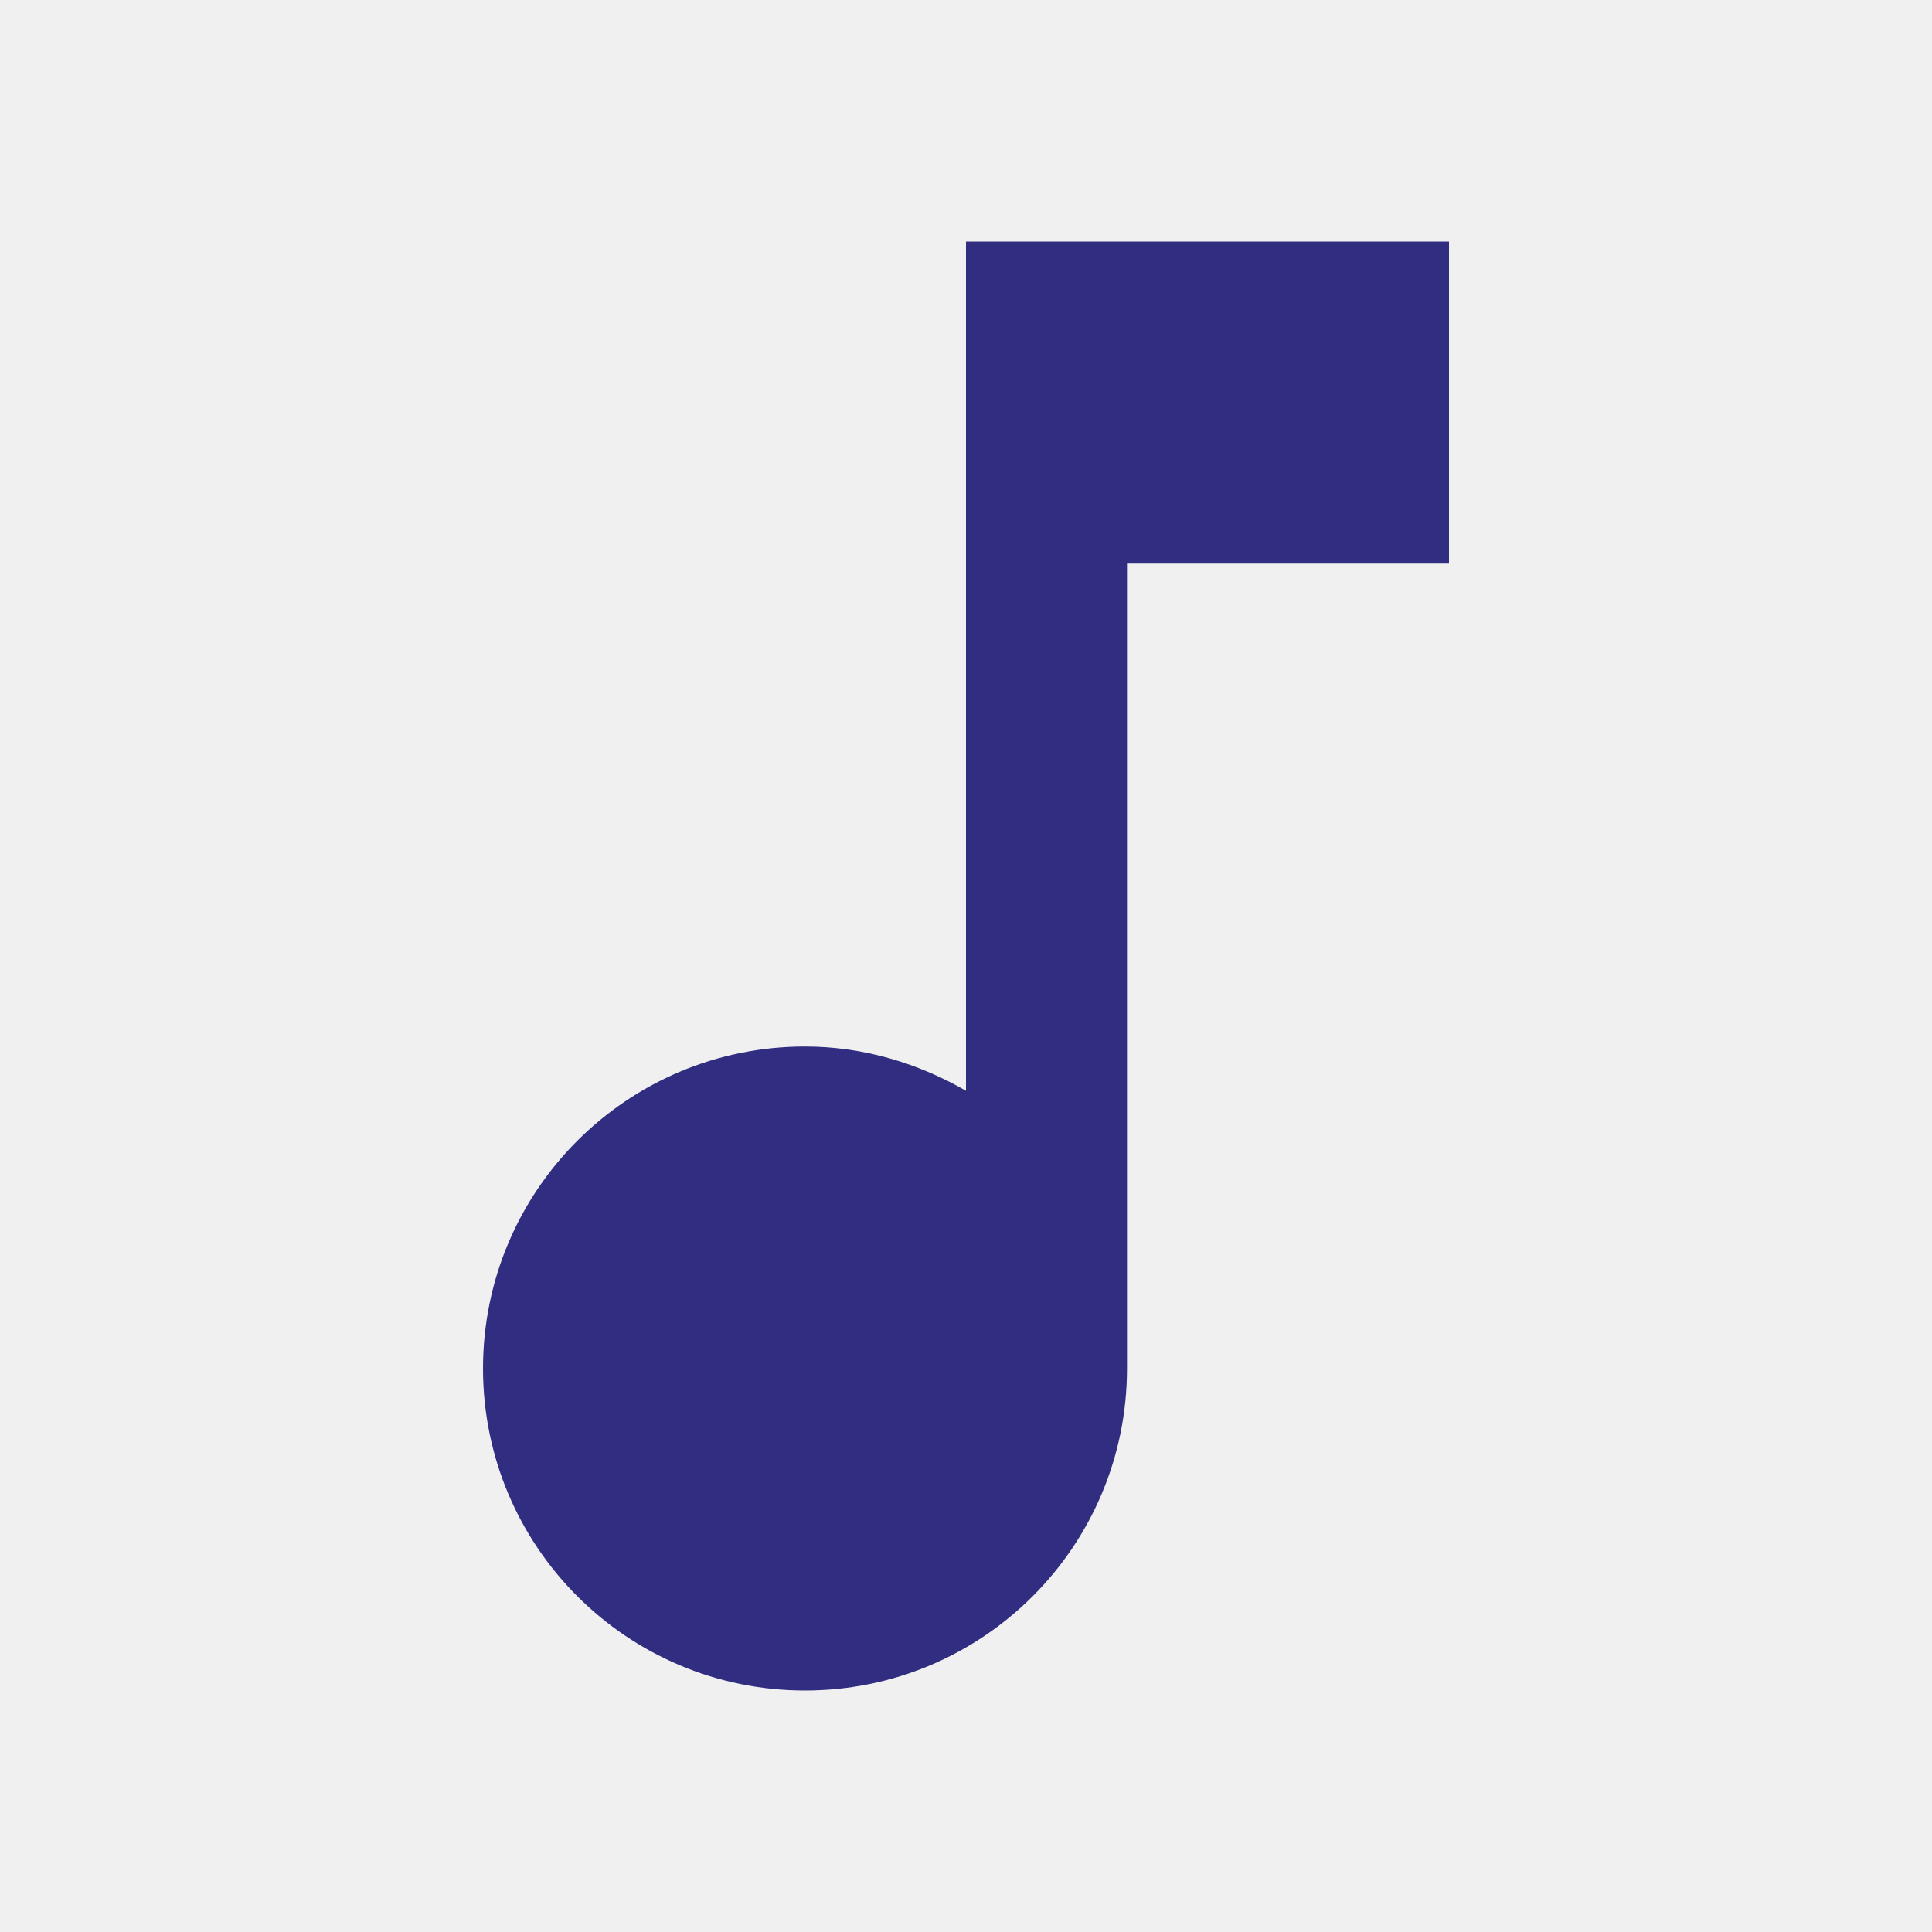
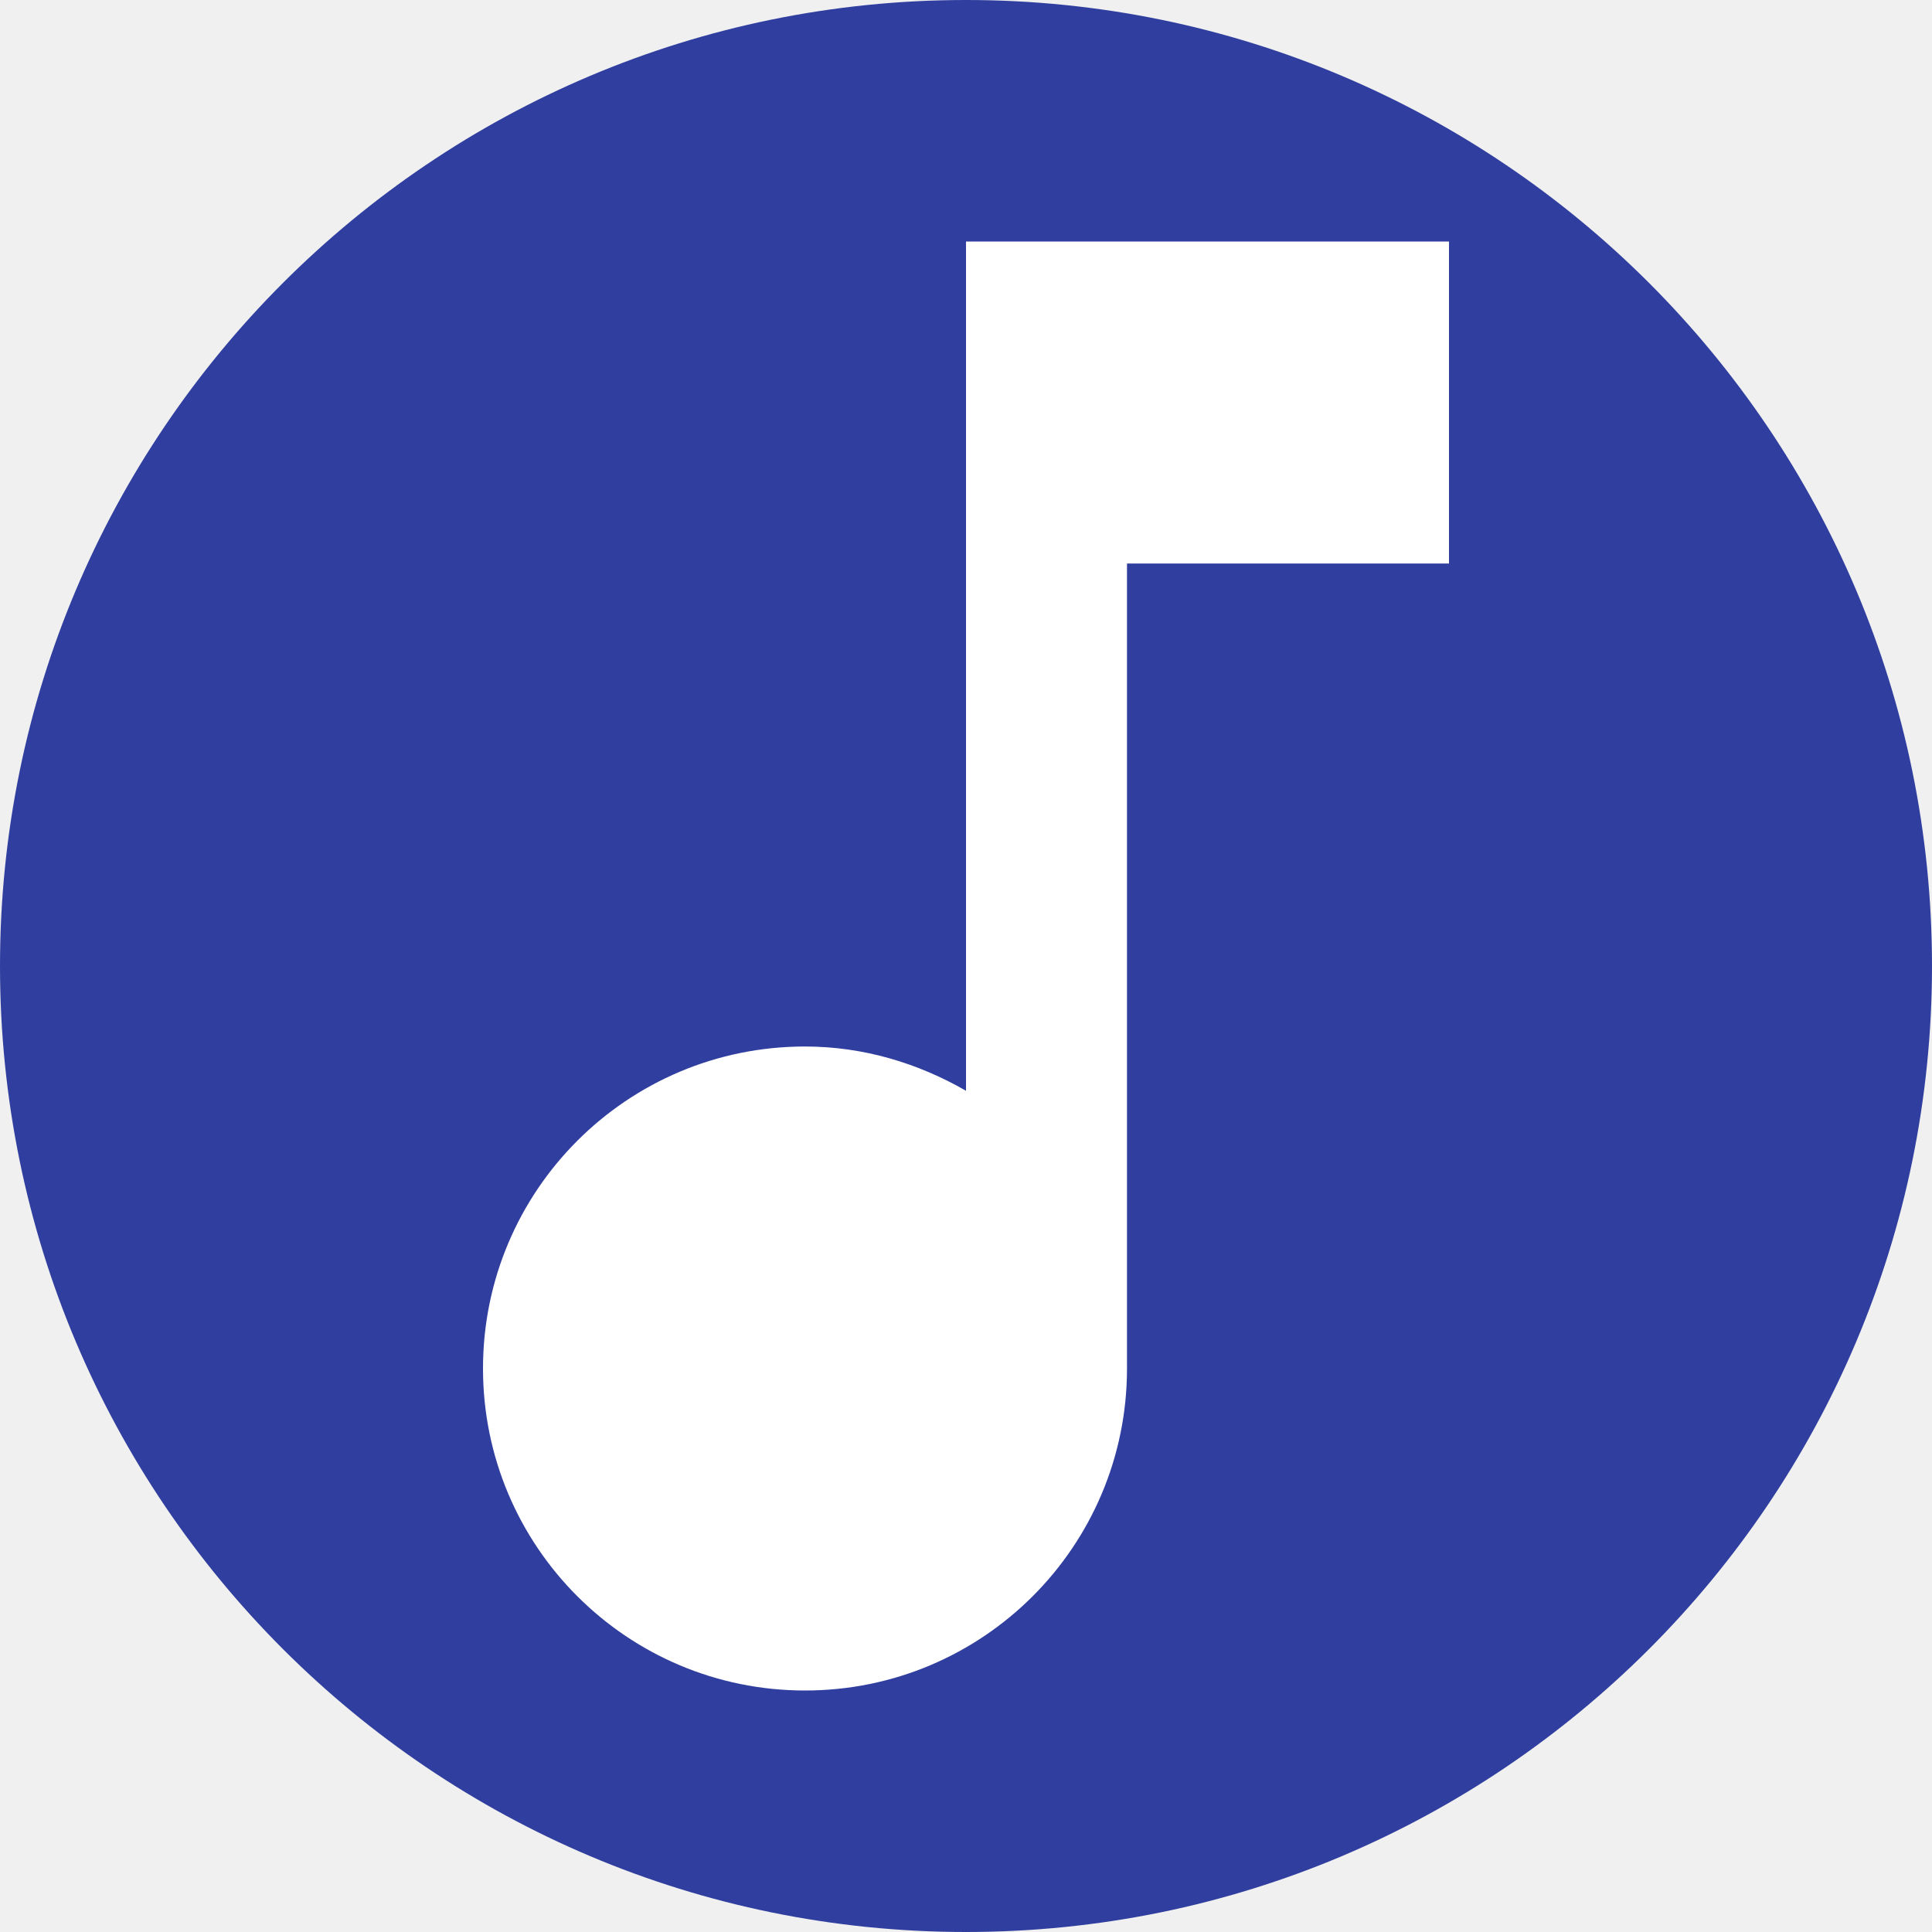
<svg xmlns="http://www.w3.org/2000/svg" width="192" height="192" viewBox="0 0 192 192">
-   <style>
-     path { fill: #312e81; }
-     @media (prefers-color-scheme: dark) { path { fill: white; } }
-   </style>
-   <path d="M96 24v84.4c-4.72-2.72-10.16-4.4-16-4.4-17.68 0-32 14.32-32 32s14.32 32 32 32 32-14.32 32-32V56h32V24h-48z" />
+   <circle cx="96" cy="96" r="96" fill="#303F9F" />
+   <path d="M96 24v84.4c-4.72-2.72-10.16-4.4-16-4.4-17.68 0-32 14.32-32 32s14.32 32 32 32 32-14.32 32-32V56h32V24H96z" fill="white" />
</svg>
